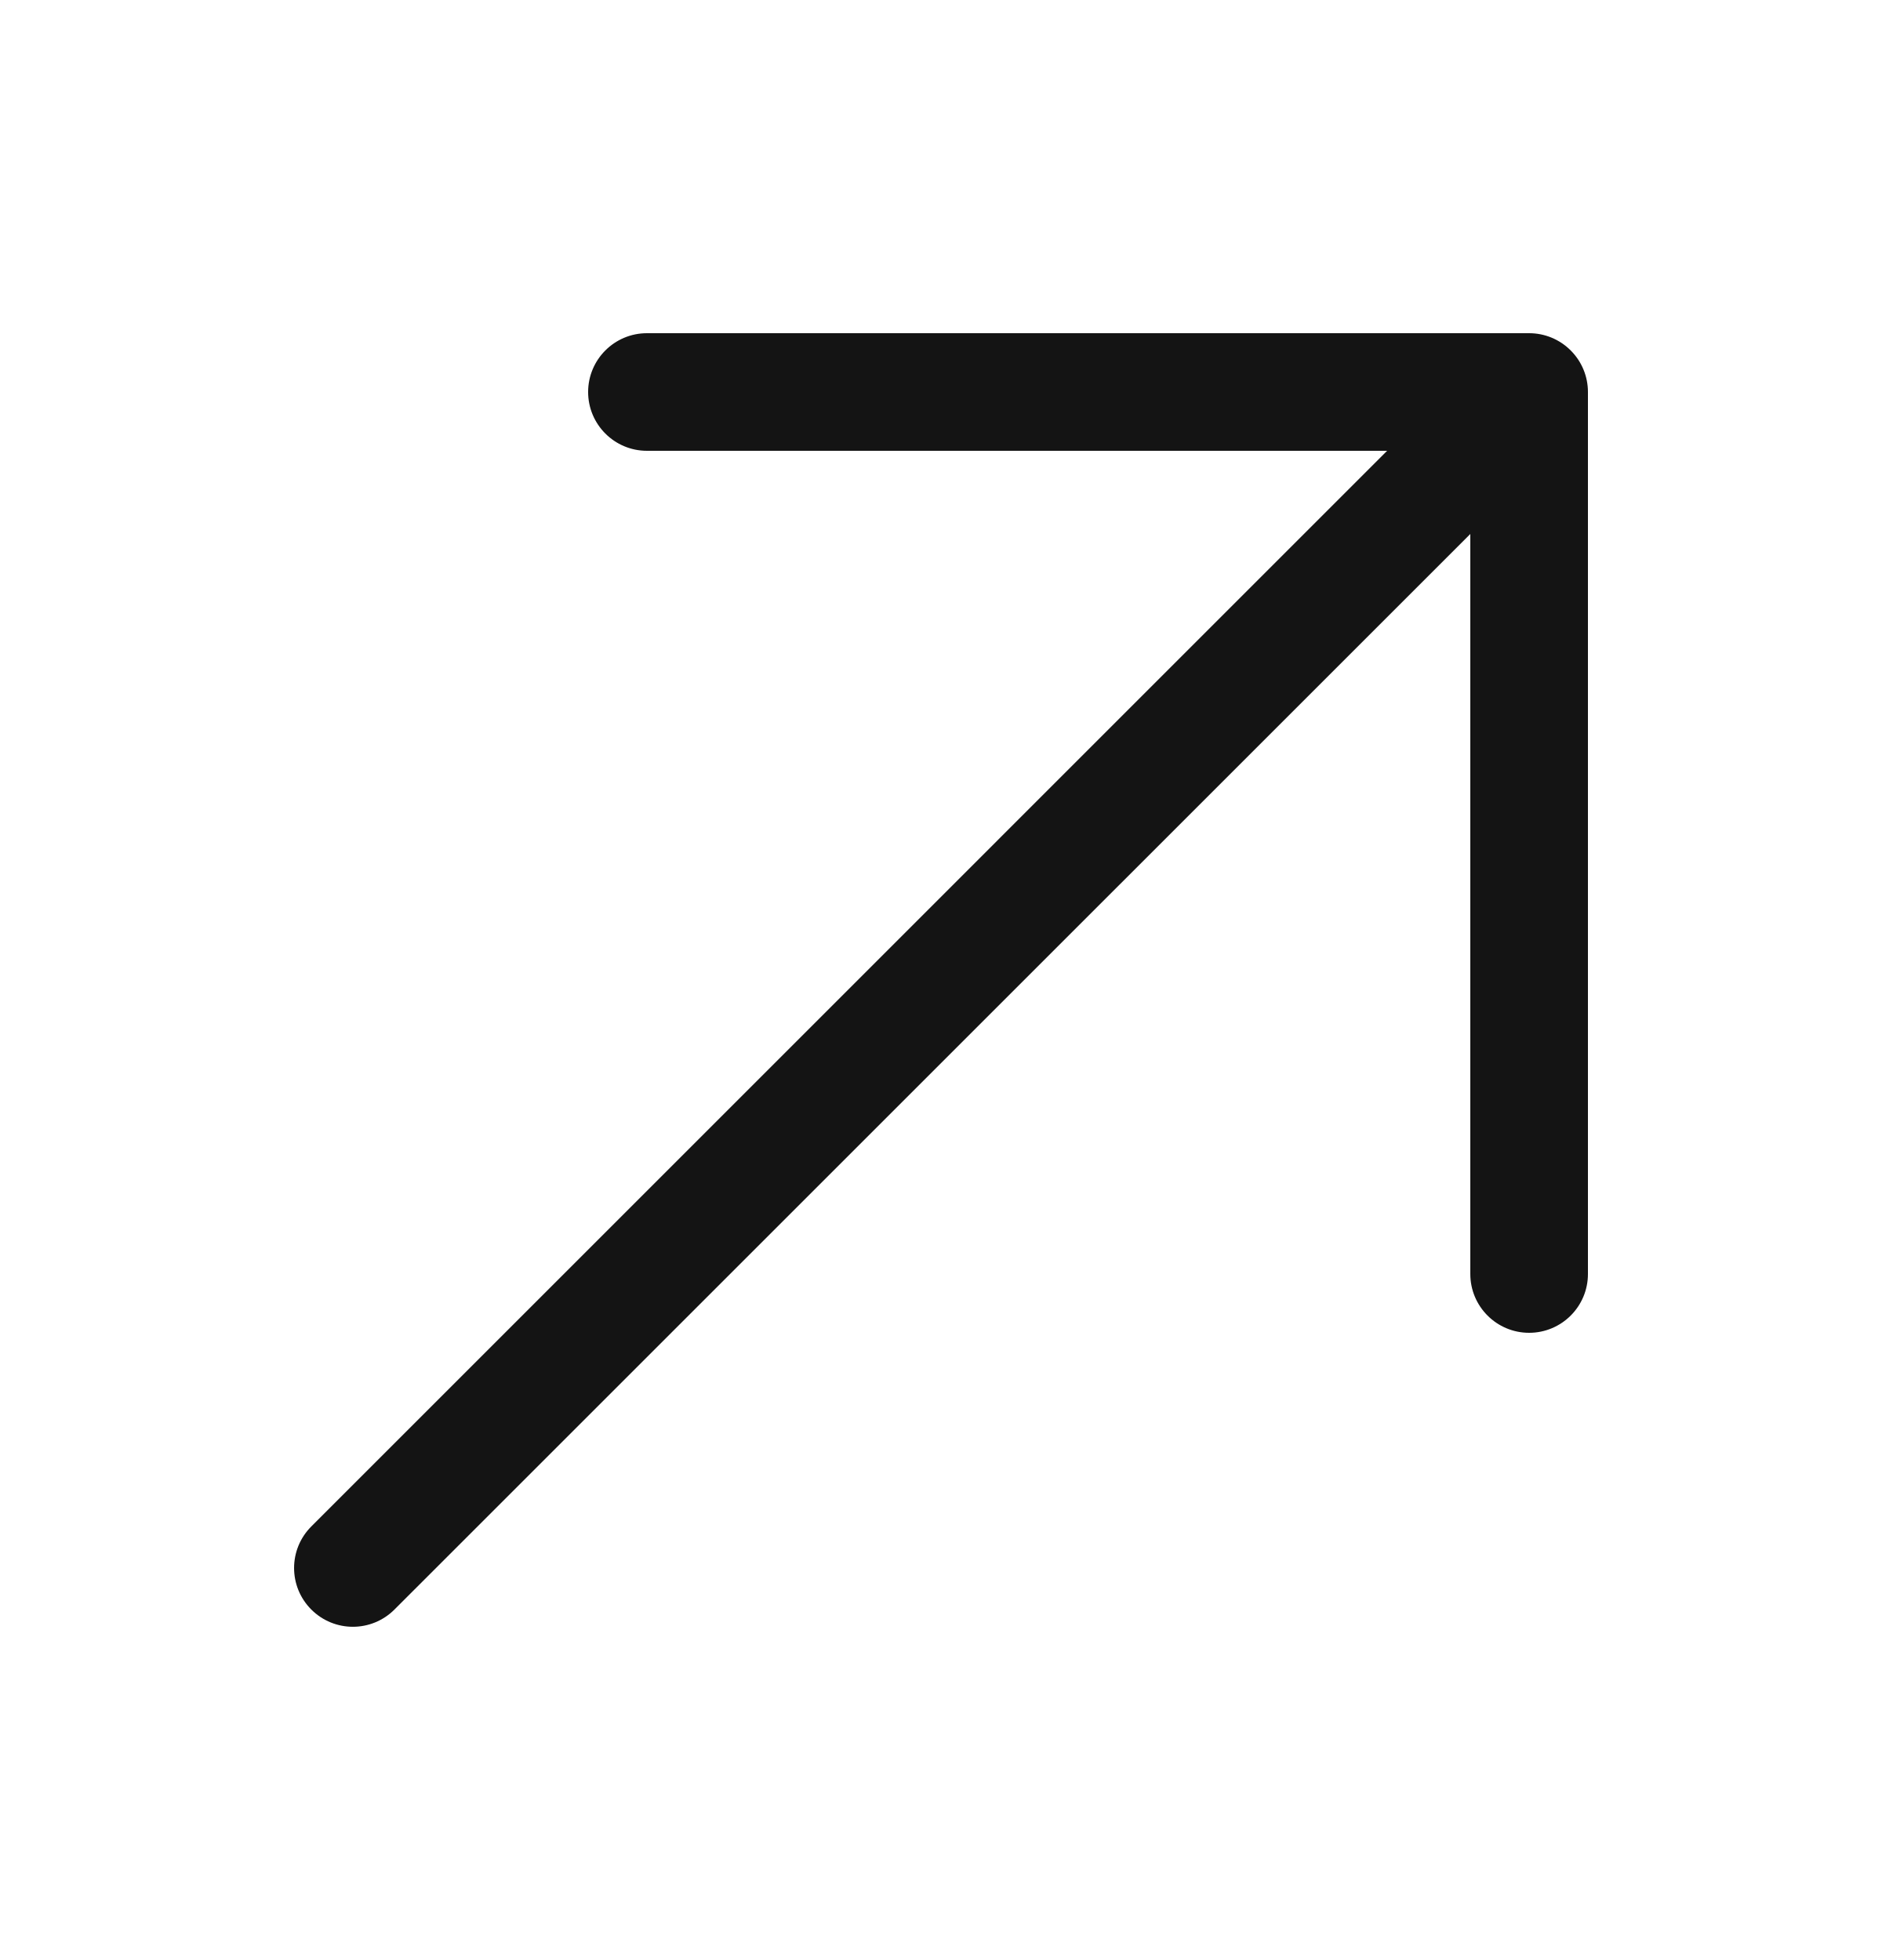
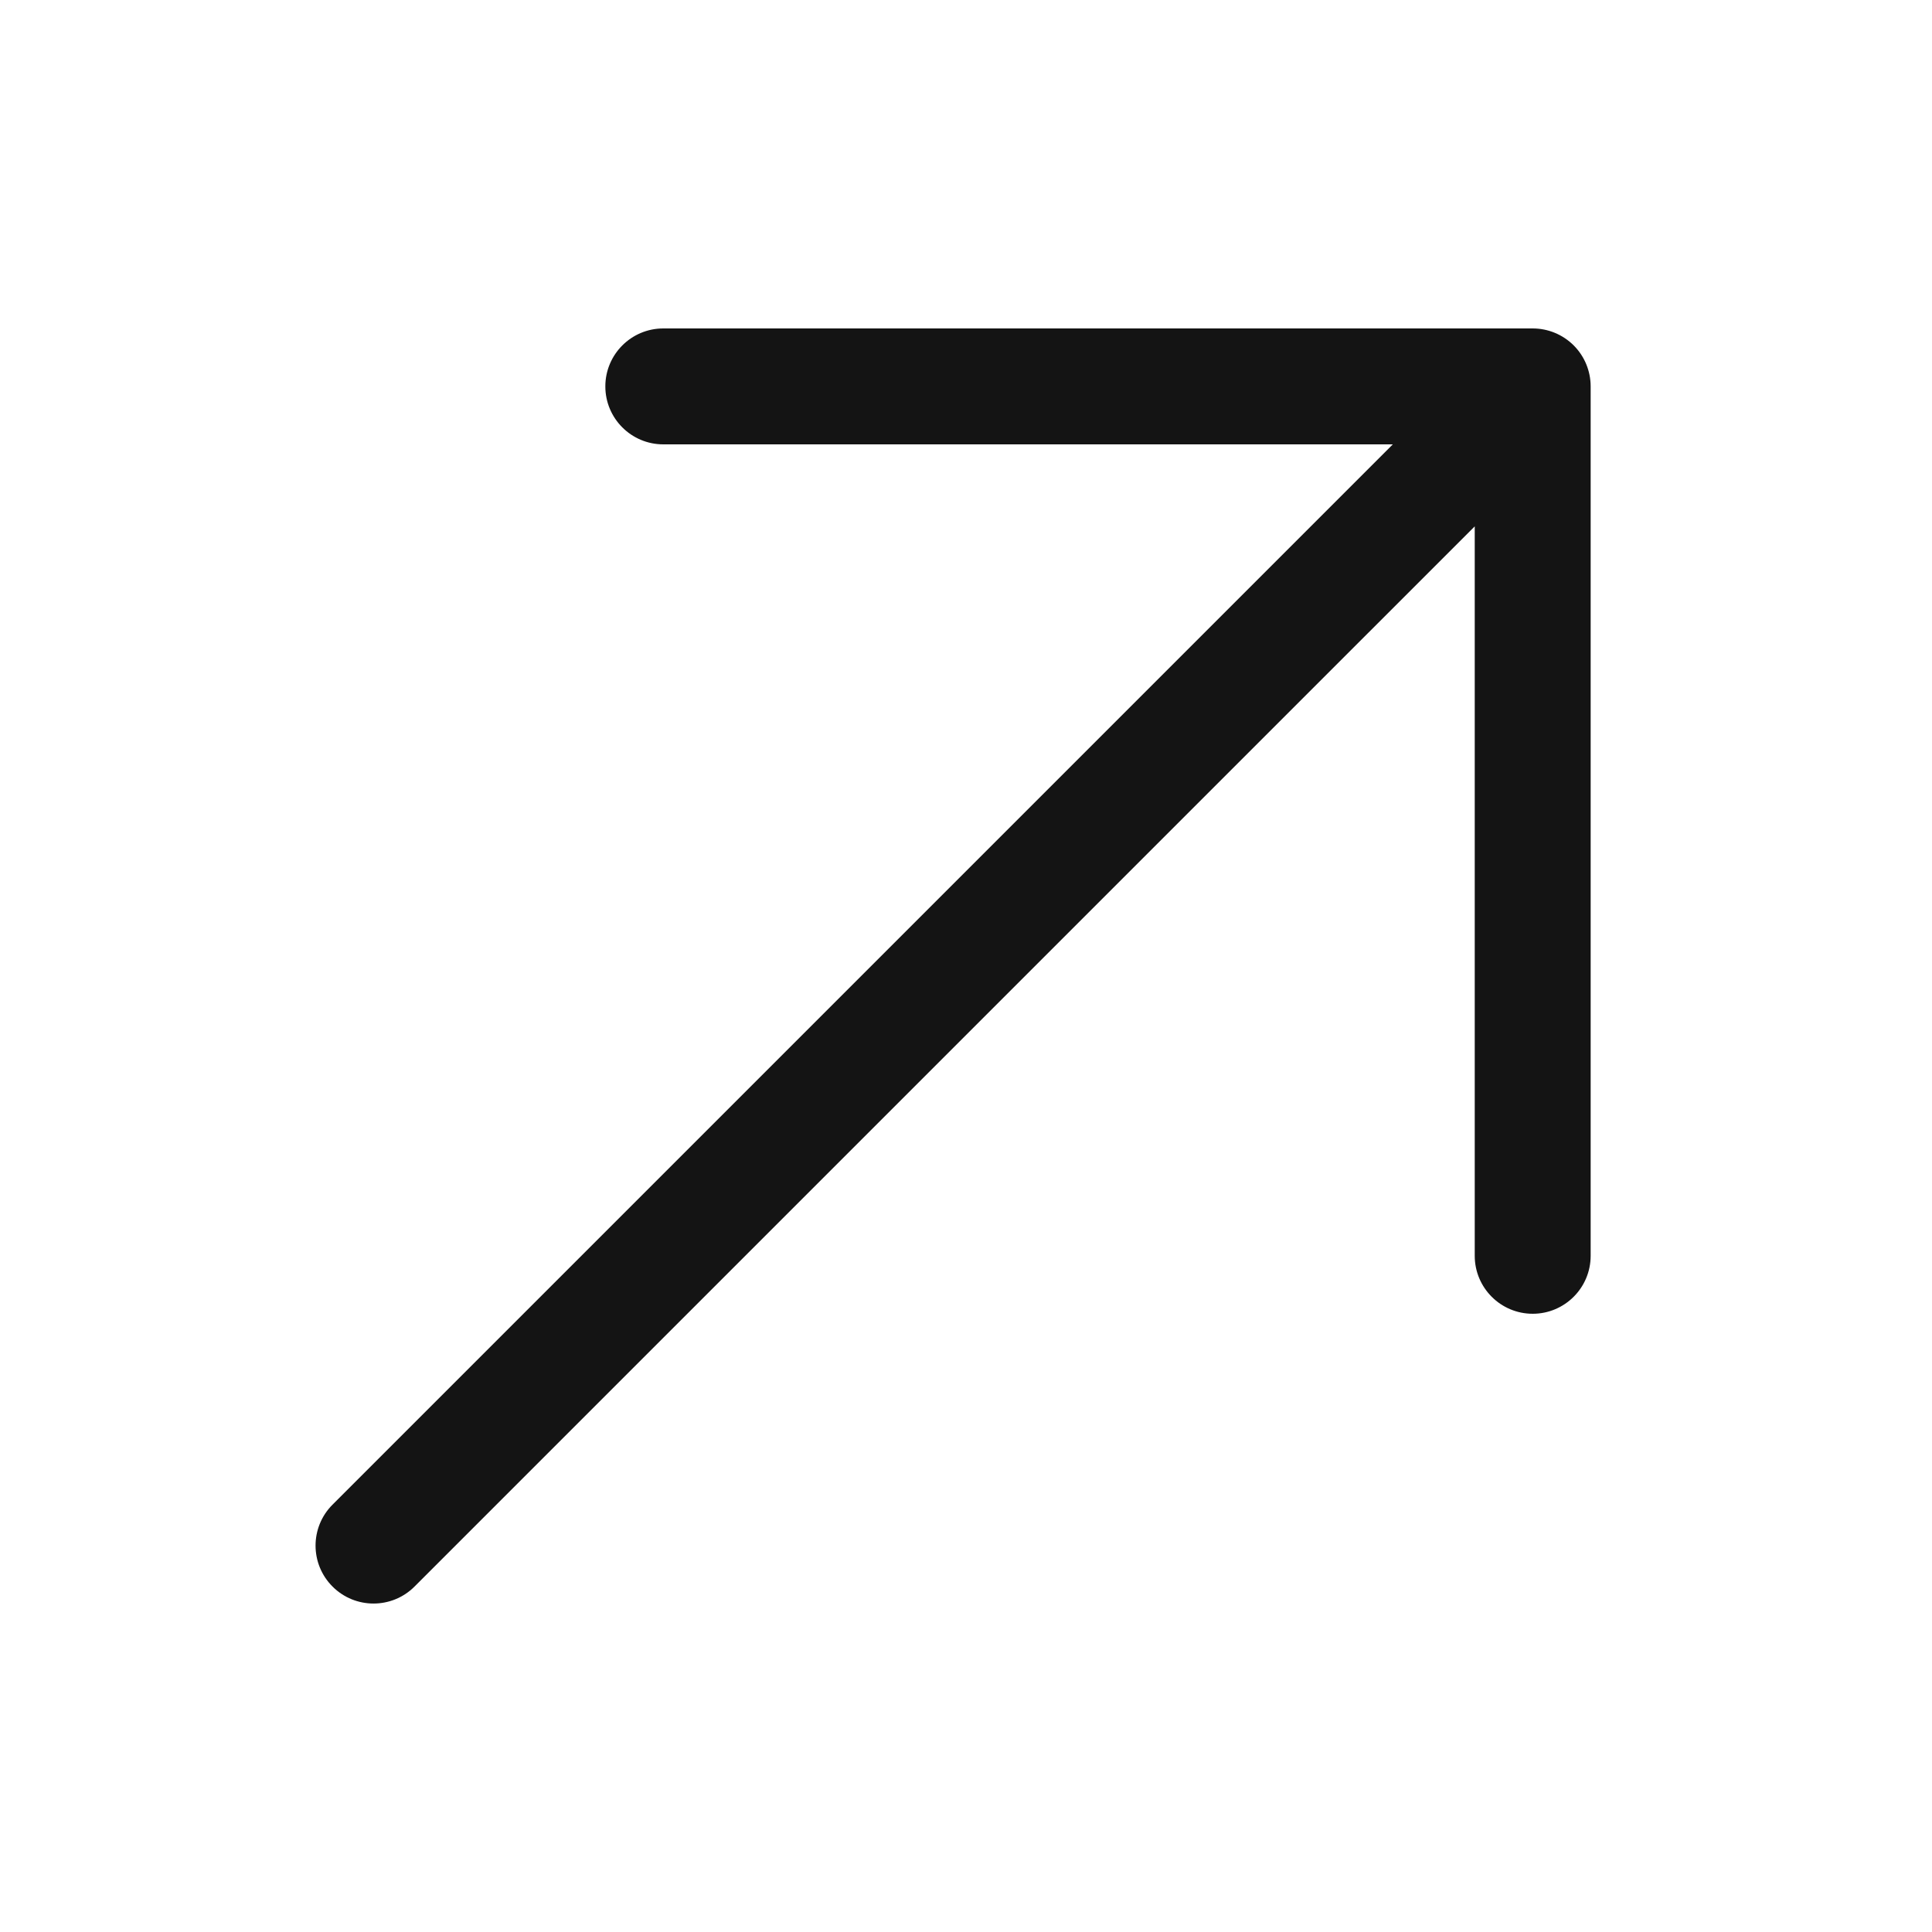
- <svg xmlns="http://www.w3.org/2000/svg" width="24" height="25" viewBox="0 0 24 25" fill="none">
-   <path fill-rule="evenodd" clip-rule="evenodd" d="M8.25 4.25L19.5 4.25C19.699 4.25 19.89 4.329 20.03 4.47C20.171 4.61 20.25 4.801 20.25 5V16.25C20.25 16.664 19.914 17 19.5 17C19.086 17 18.75 16.664 18.75 16.25V6.811L5.03 20.53C4.737 20.823 4.263 20.823 3.97 20.53C3.677 20.237 3.677 19.763 3.97 19.47L17.689 5.75L8.25 5.75C7.836 5.75 7.5 5.414 7.5 5C7.5 4.586 7.836 4.25 8.25 4.25Z" fill="#141414" />
+ <svg xmlns="http://www.w3.org/2000/svg" width="25" height="25" viewBox="0 0 25 25" fill="none">
+   <path fill-rule="evenodd" clip-rule="evenodd" d="M8.583 4.25L19.833 4.25C20.032 4.25 20.223 4.329 20.364 4.47C20.504 4.61 20.583 4.801 20.583 5V16.25C20.583 16.664 20.247 17 19.833 17C19.419 17 19.083 16.664 19.083 16.25V6.811L5.364 20.53C5.071 20.823 4.596 20.823 4.303 20.53C4.01 20.237 4.01 19.763 4.303 19.47L18.023 5.75L8.583 5.75C8.169 5.75 7.833 5.414 7.833 5C7.833 4.586 8.169 4.25 8.583 4.25Z" fill="#141414" />
</svg>
